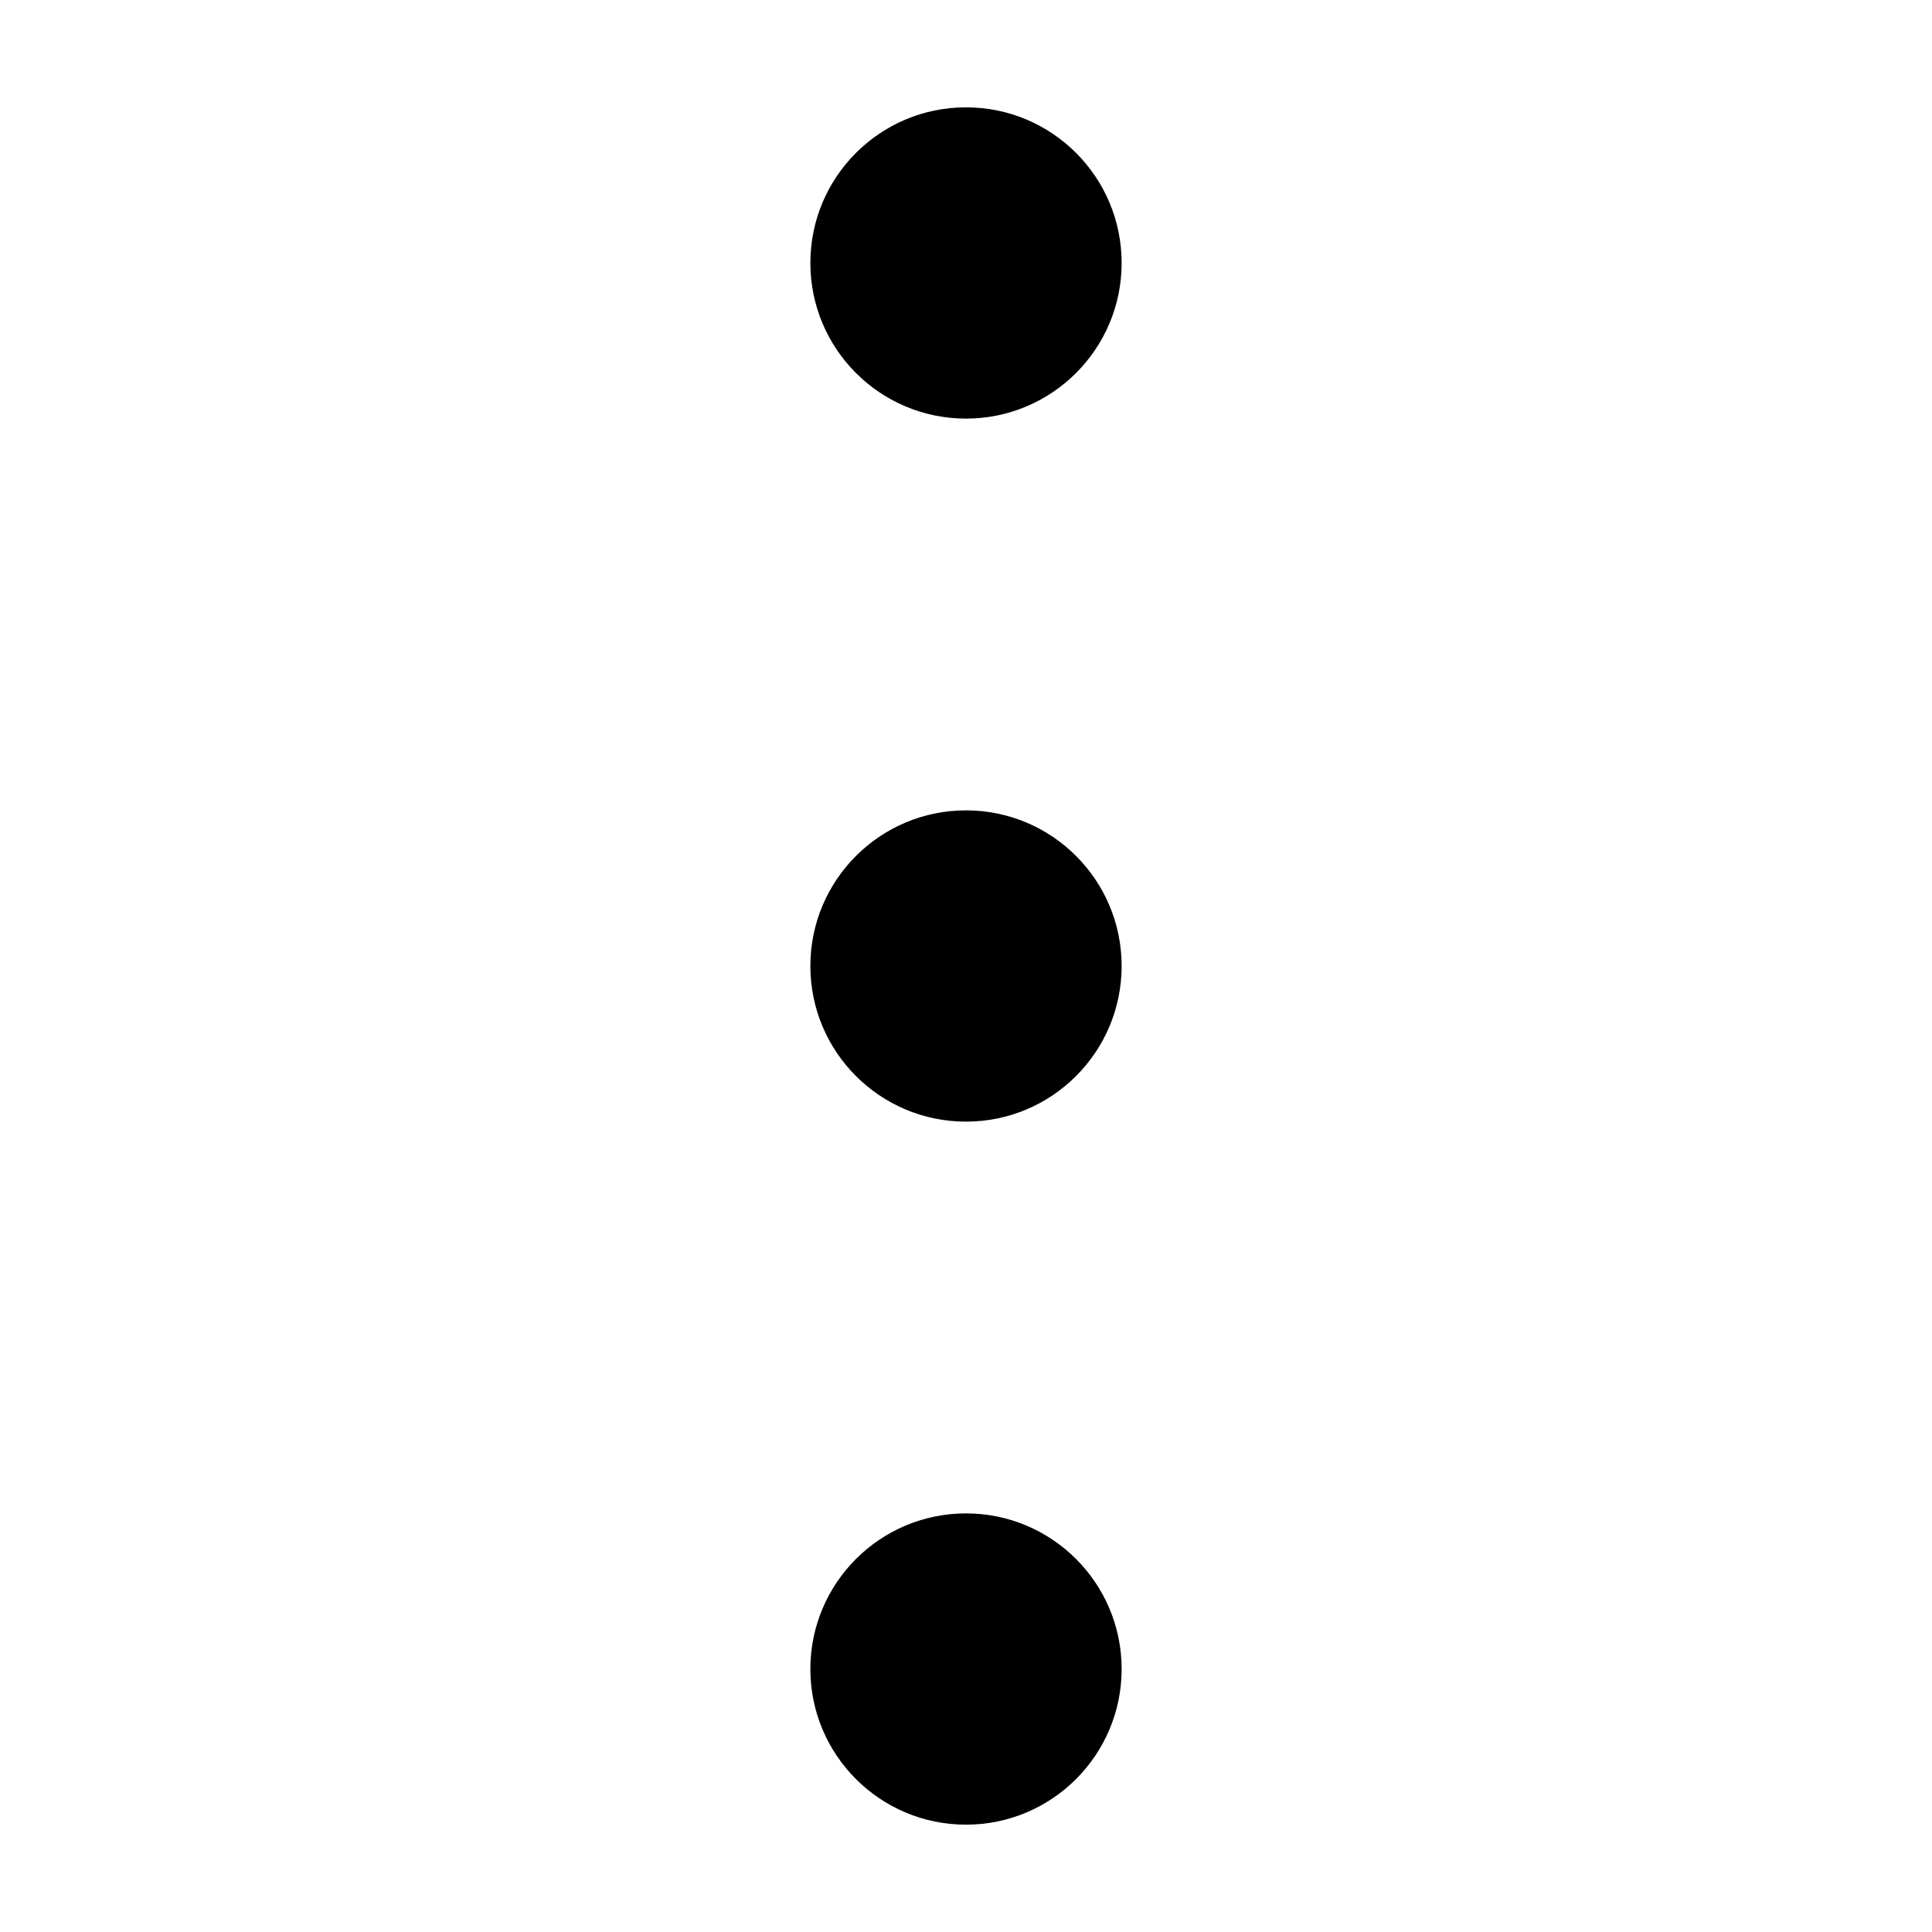
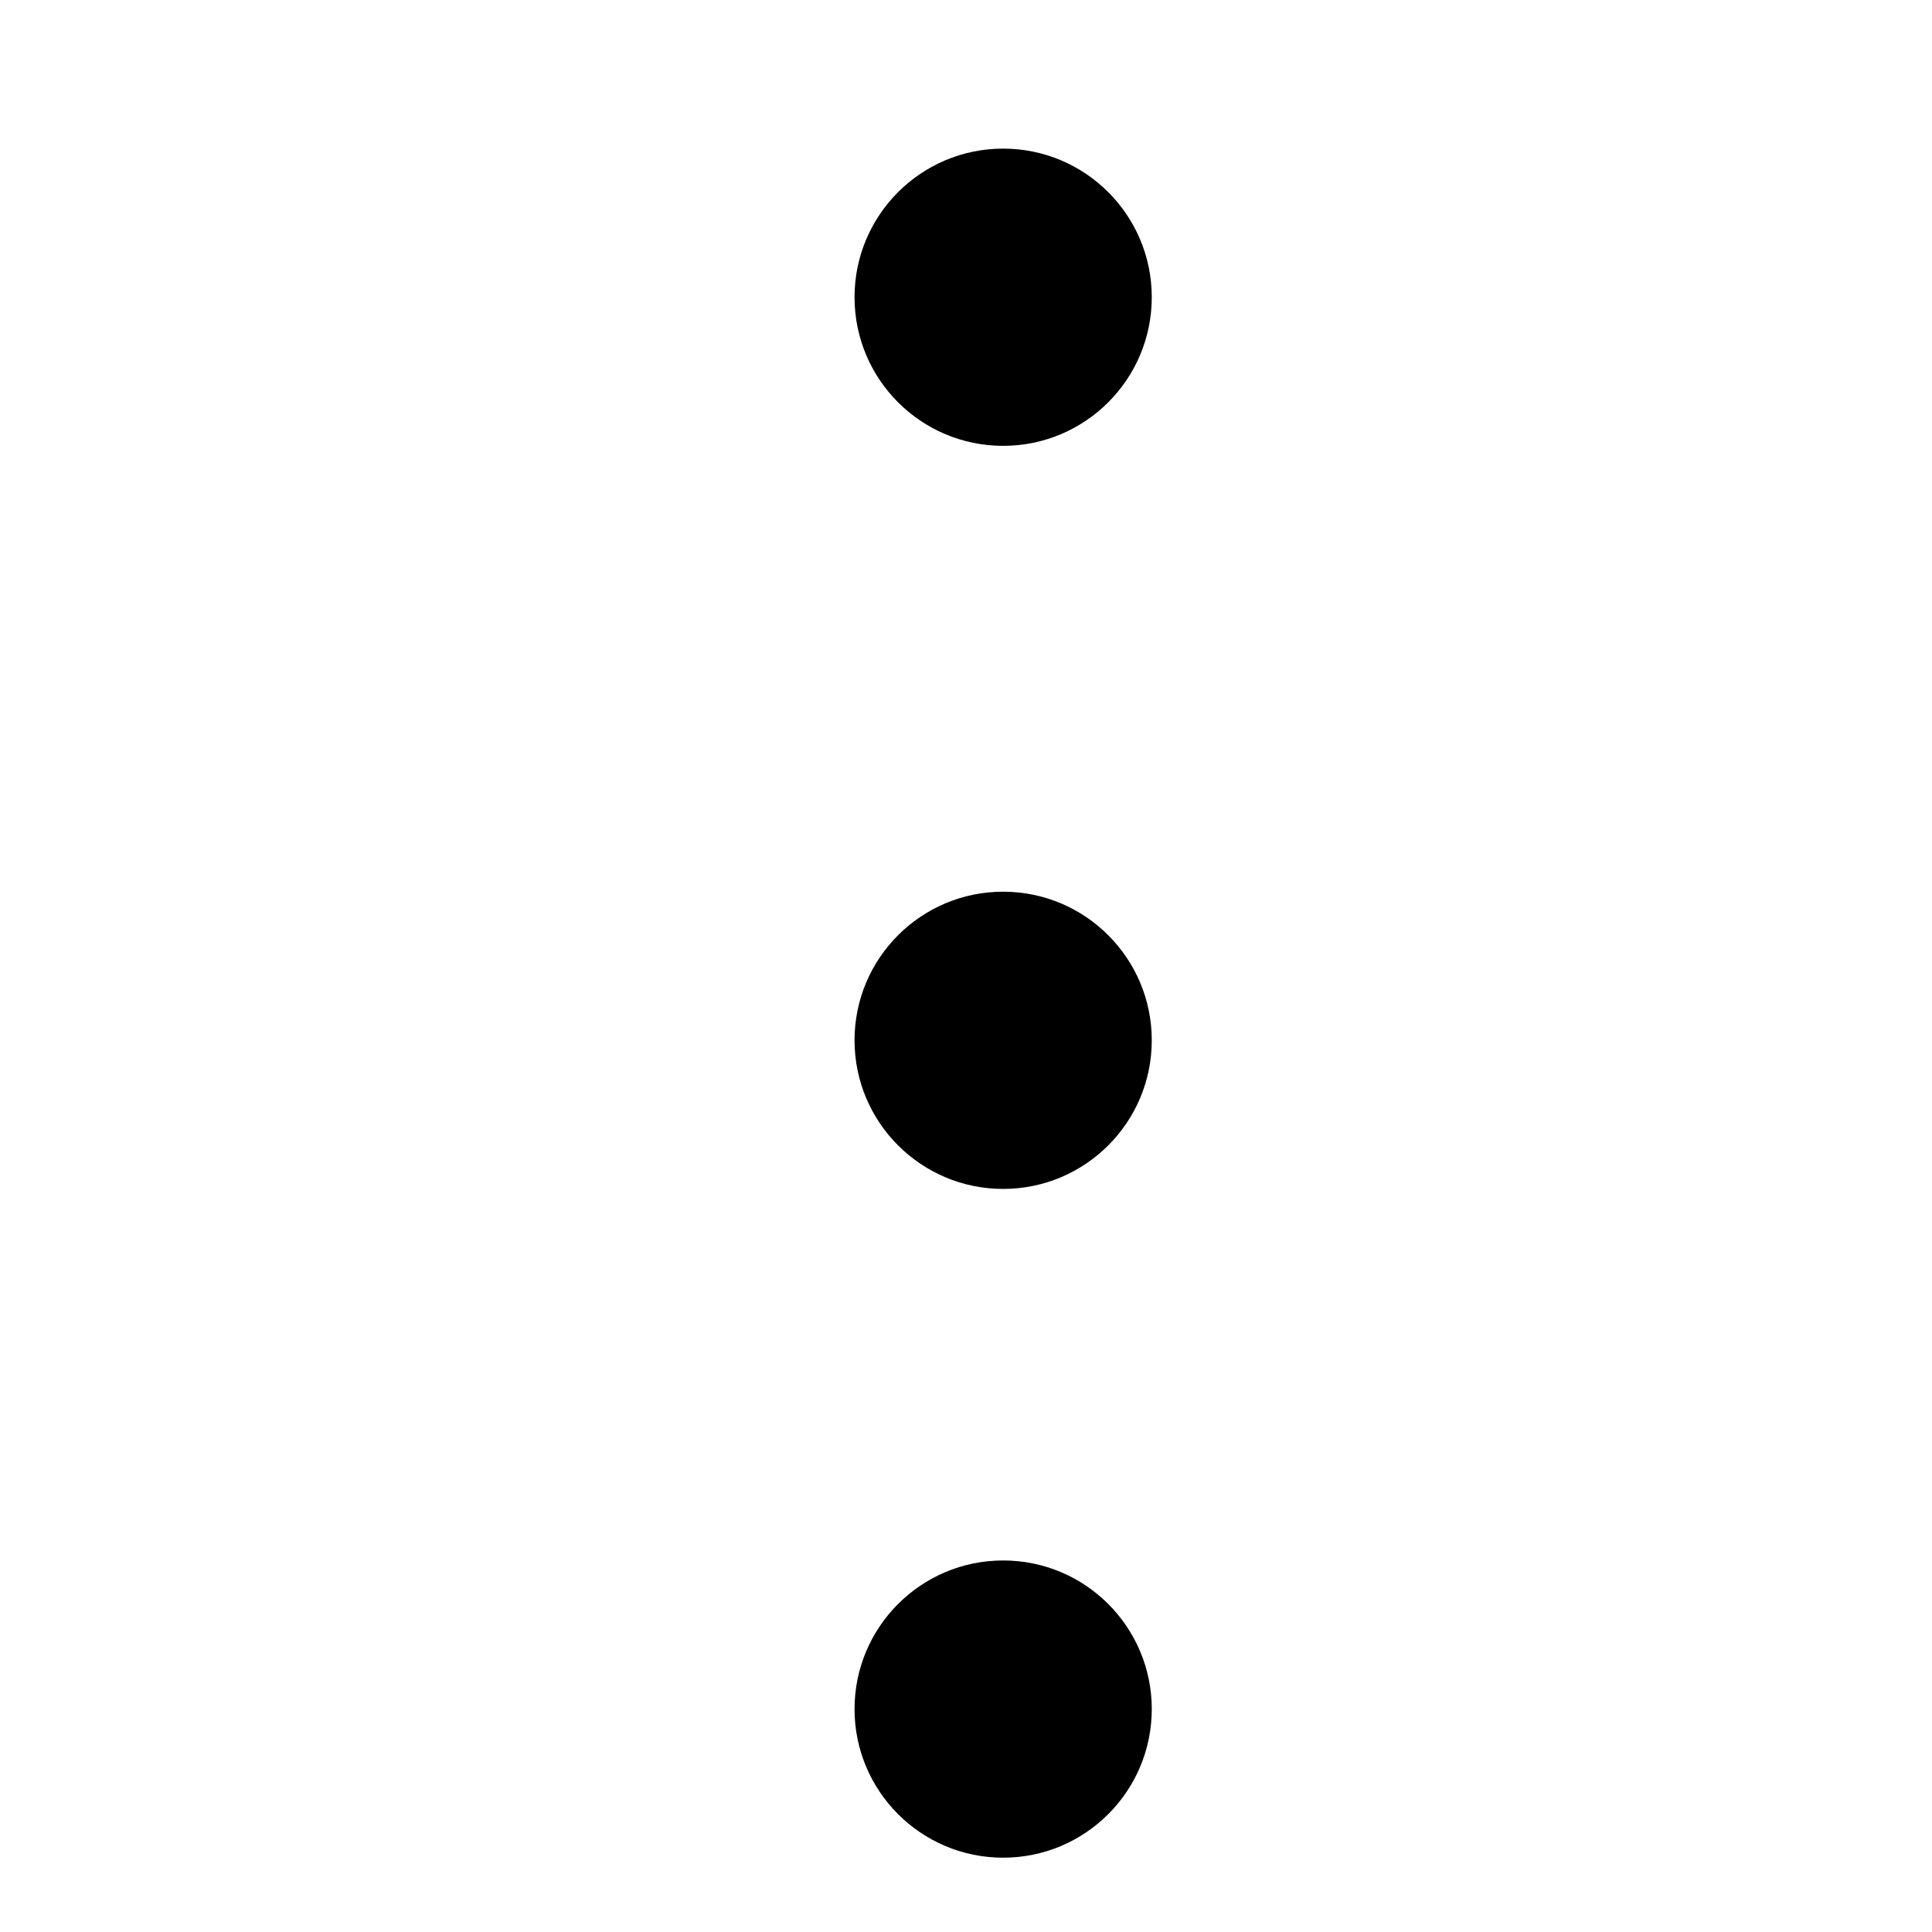
- <svg xmlns="http://www.w3.org/2000/svg" width="36px" height="36px" viewBox="0 0 36 36" version="1.1" preserveAspectRatio="xMidYMid meet">
-   <circle cx="18" cy="4.9" r="2.9" class="clr-i-outline clr-i-outline-path-1" />
-   <circle cx="18" cy="18" r="2.9" class="clr-i-outline clr-i-outline-path-2" />
-   <circle cx="18" cy="31.1" r="2.9" class="clr-i-outline clr-i-outline-path-3" />
-   <rect x="0" y="0" width="36" height="36" fill-opacity="0" />
+ <svg xmlns="http://www.w3.org/2000/svg" width="26px" height="26px" viewBox="0 0 26 26" version="1.1" preserveAspectRatio="xMidYMid meet">
+   <circle cx="13.5" cy="4" r="2" class="clr-i-outline clr-i-outline-path-1" />
+   <circle cx="13.5" cy="14" r="2" class="clr-i-outline clr-i-outline-path-2" />
+   <circle cx="13.5" cy="23" r="2" class="clr-i-outline clr-i-outline-path-3" />
+   <rect x="0" y="0" width="26" height="26" fill-opacity="0" />
</svg>
